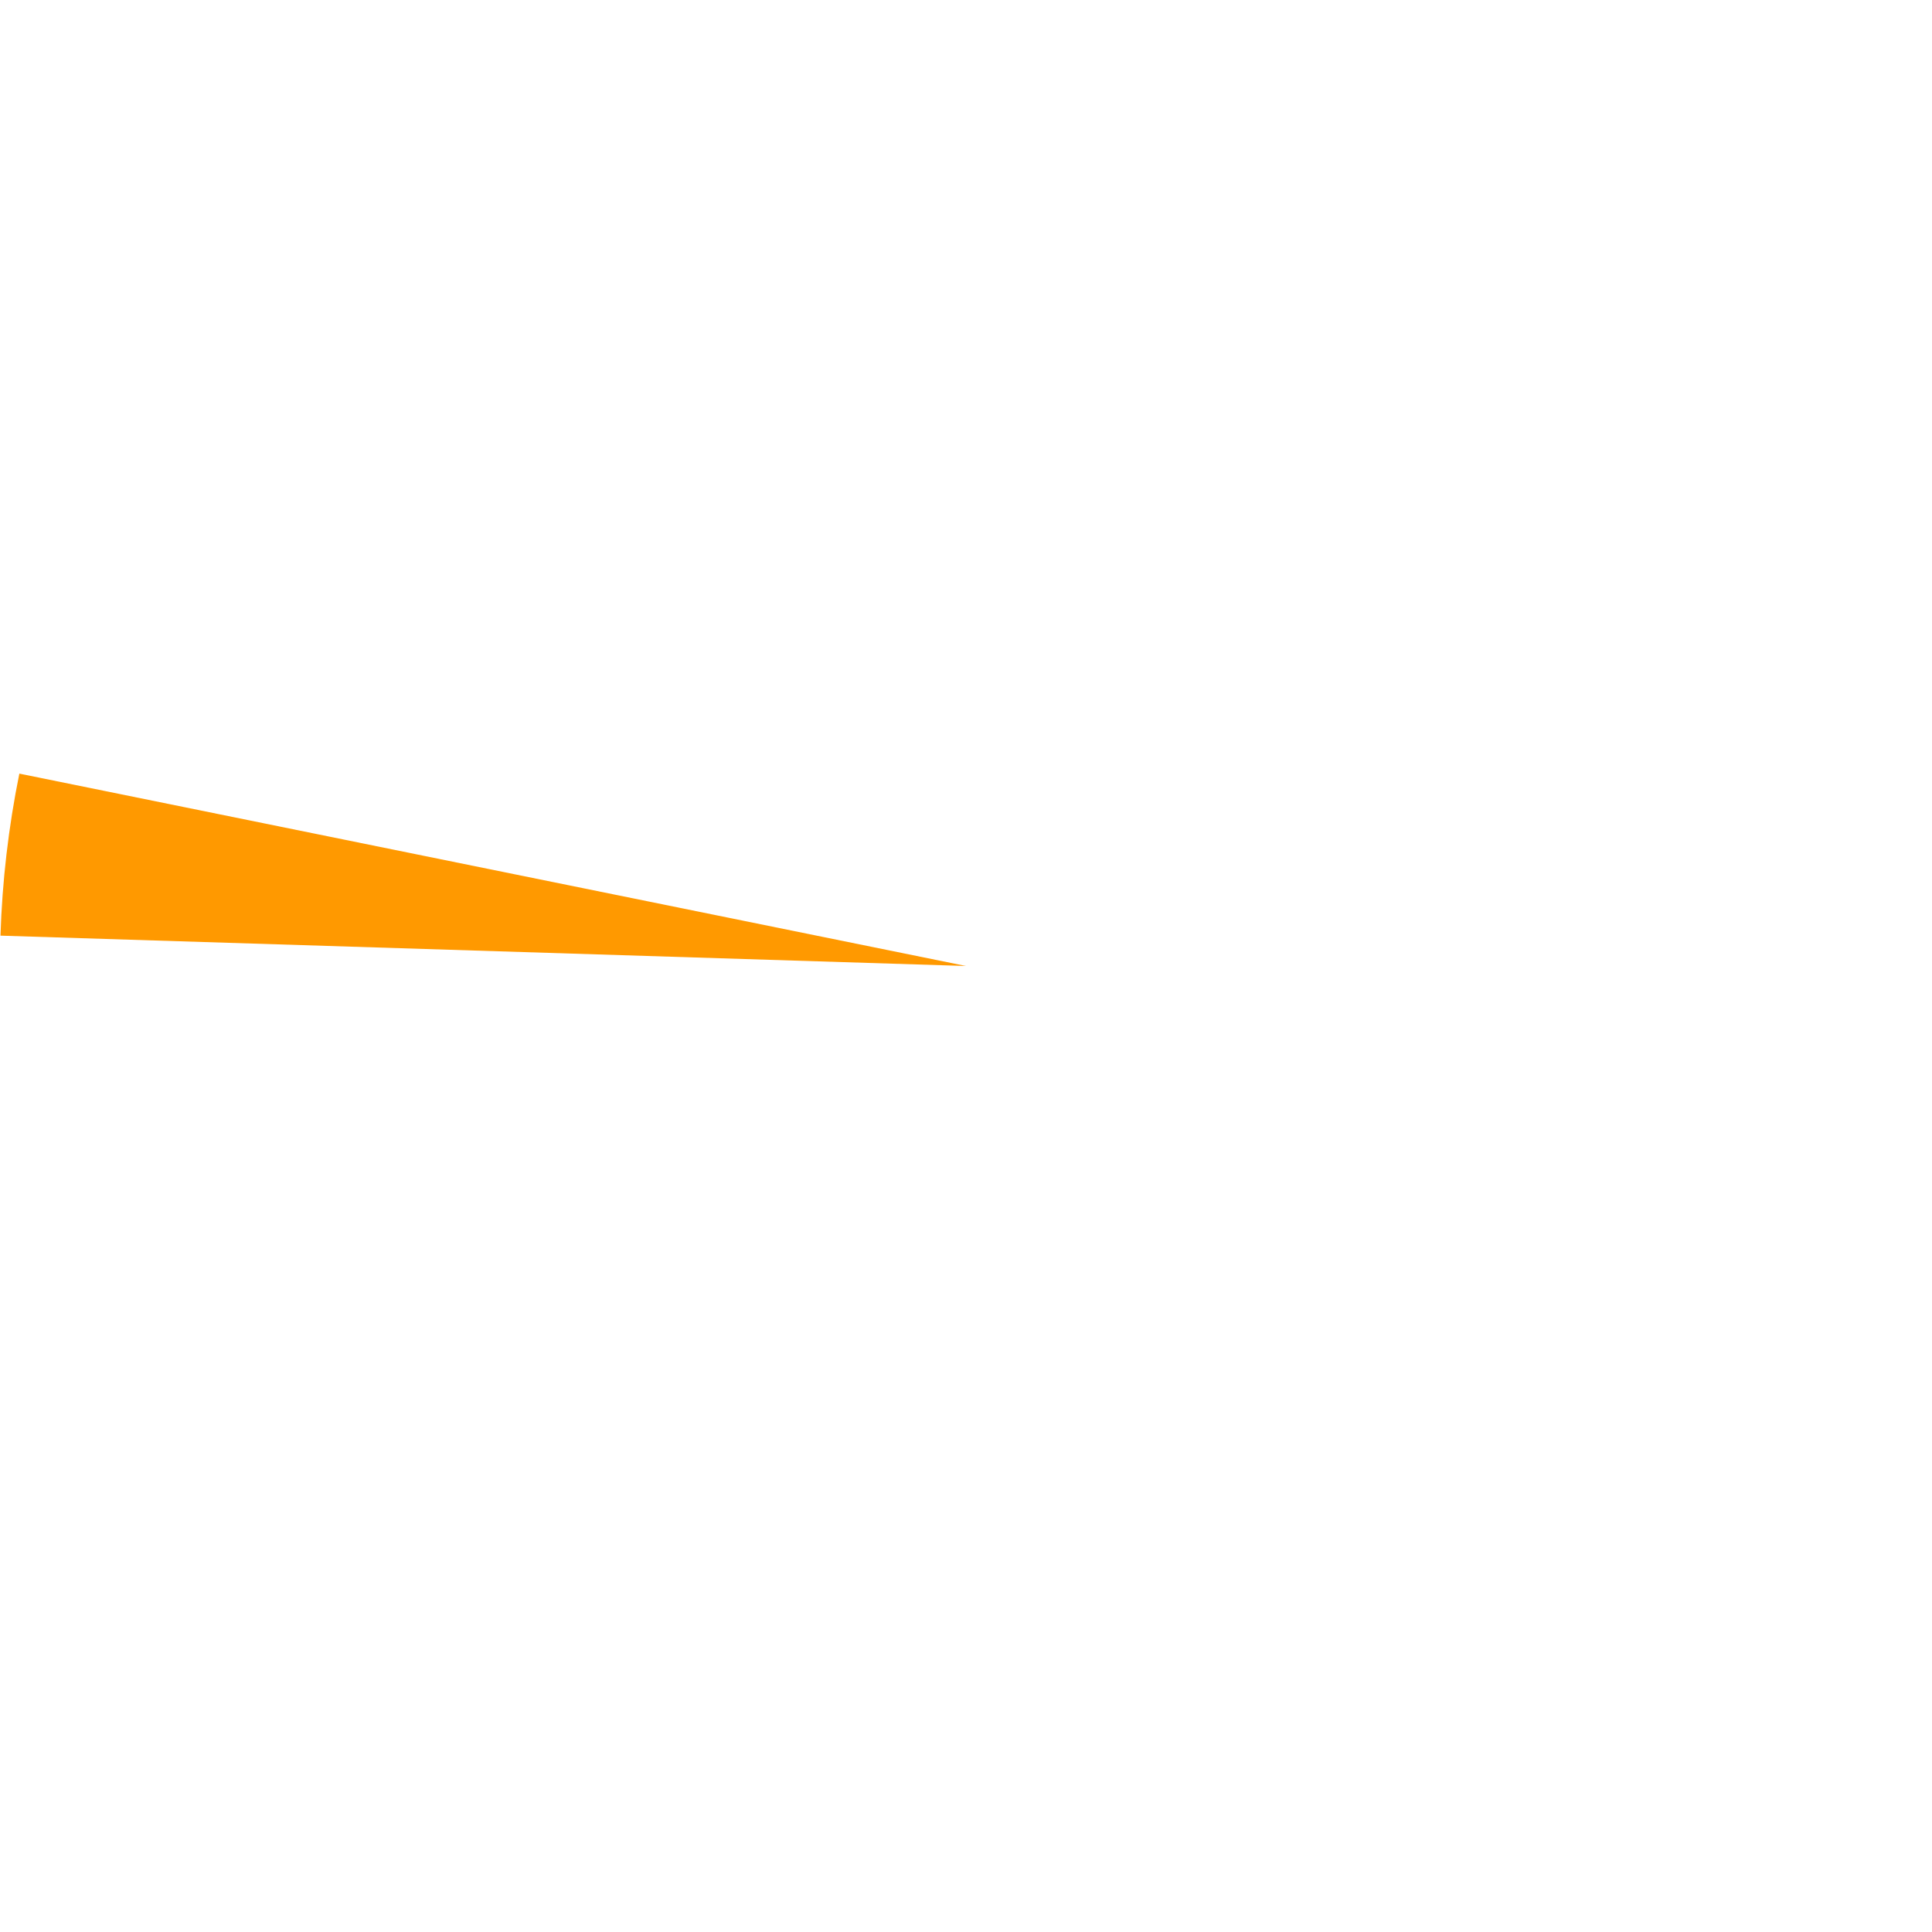
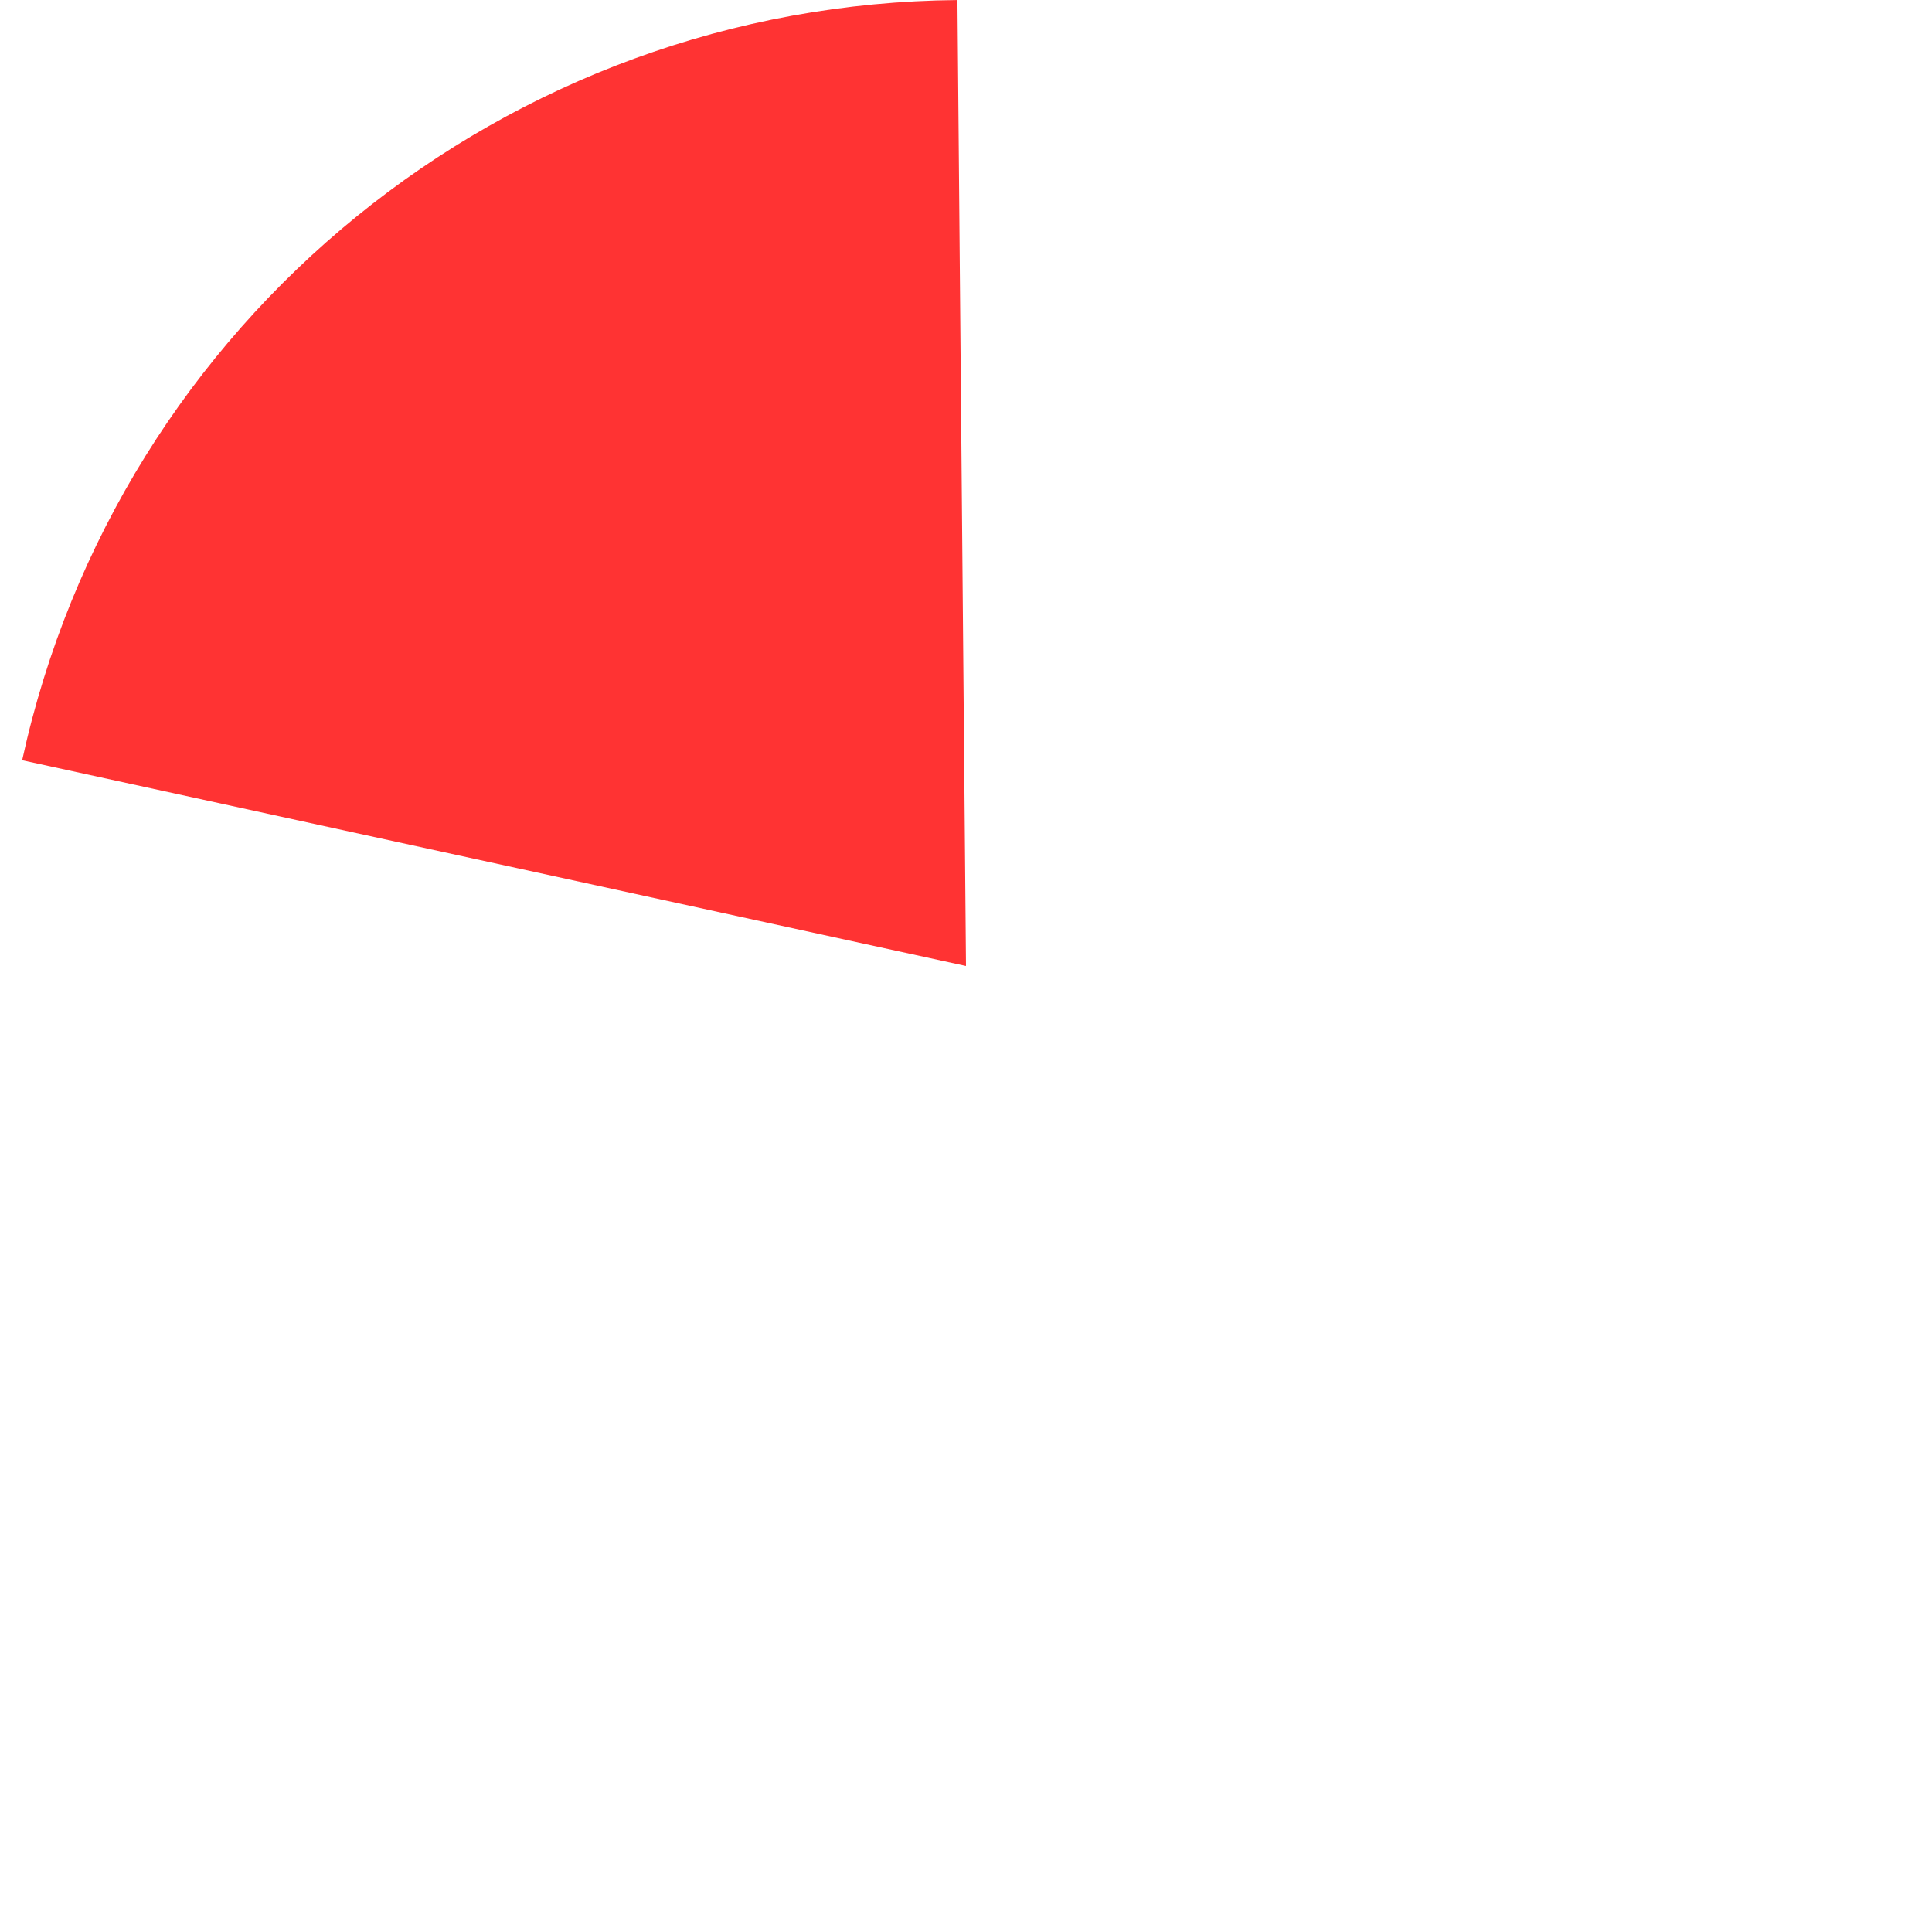
- <svg xmlns="http://www.w3.org/2000/svg" version="1.1" width="203px" height="203px">
-   <g transform="matrix(1 0 0 1 -1291 -164 )">
-     <path d="M 1293.033 245.286  L 1392.5 265.5  L 1291.05 262.311  C 1291.23 256.59  1291.893 250.895  1293.033 245.286  Z " fill-rule="nonzero" fill="#ff9900" stroke="none" />
+ <svg xmlns="http://www.w3.org/2000/svg" version="1.1" width="190px" height="190px">
+   <g transform="matrix(1 0 0 1 -425 -555 )">
+     <path d="M 519.159 555.004  L 520 650  L 427.18 629.764  C 436.628 586.428  474.806 555.396  519.159 555.004  Z " fill-rule="nonzero" fill="#ff3333" stroke="none" />
  </g>
</svg>
